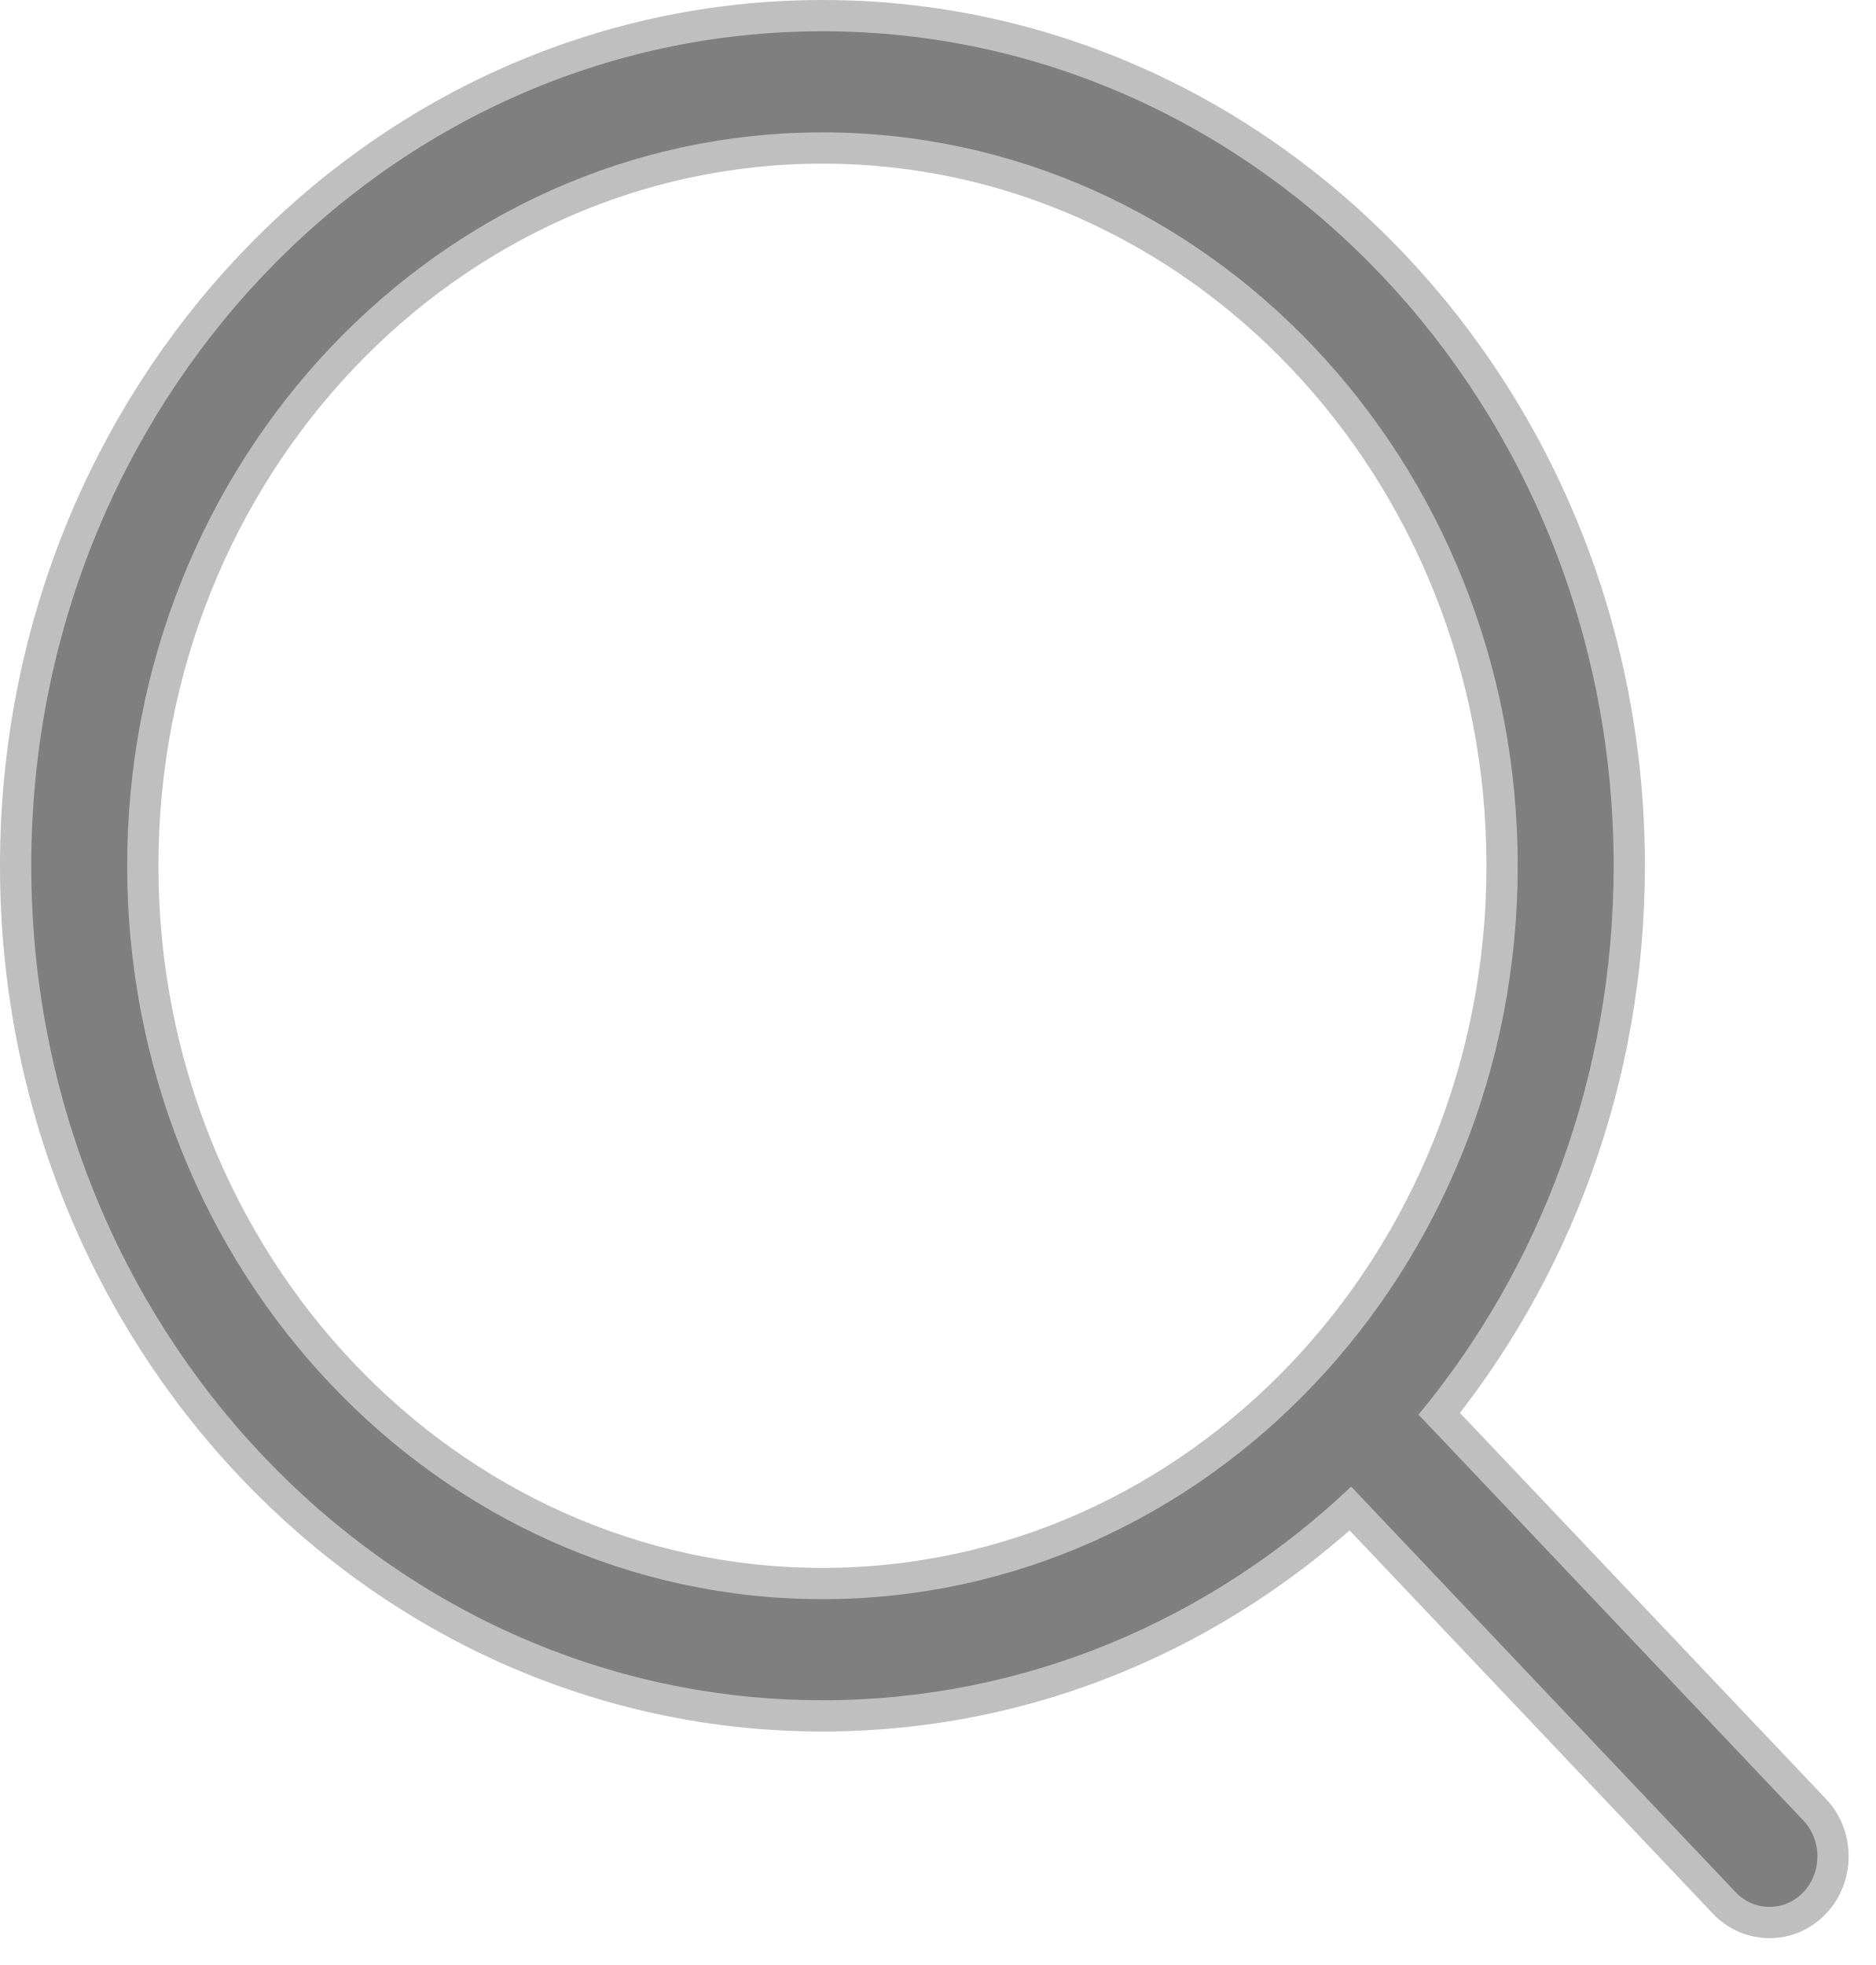
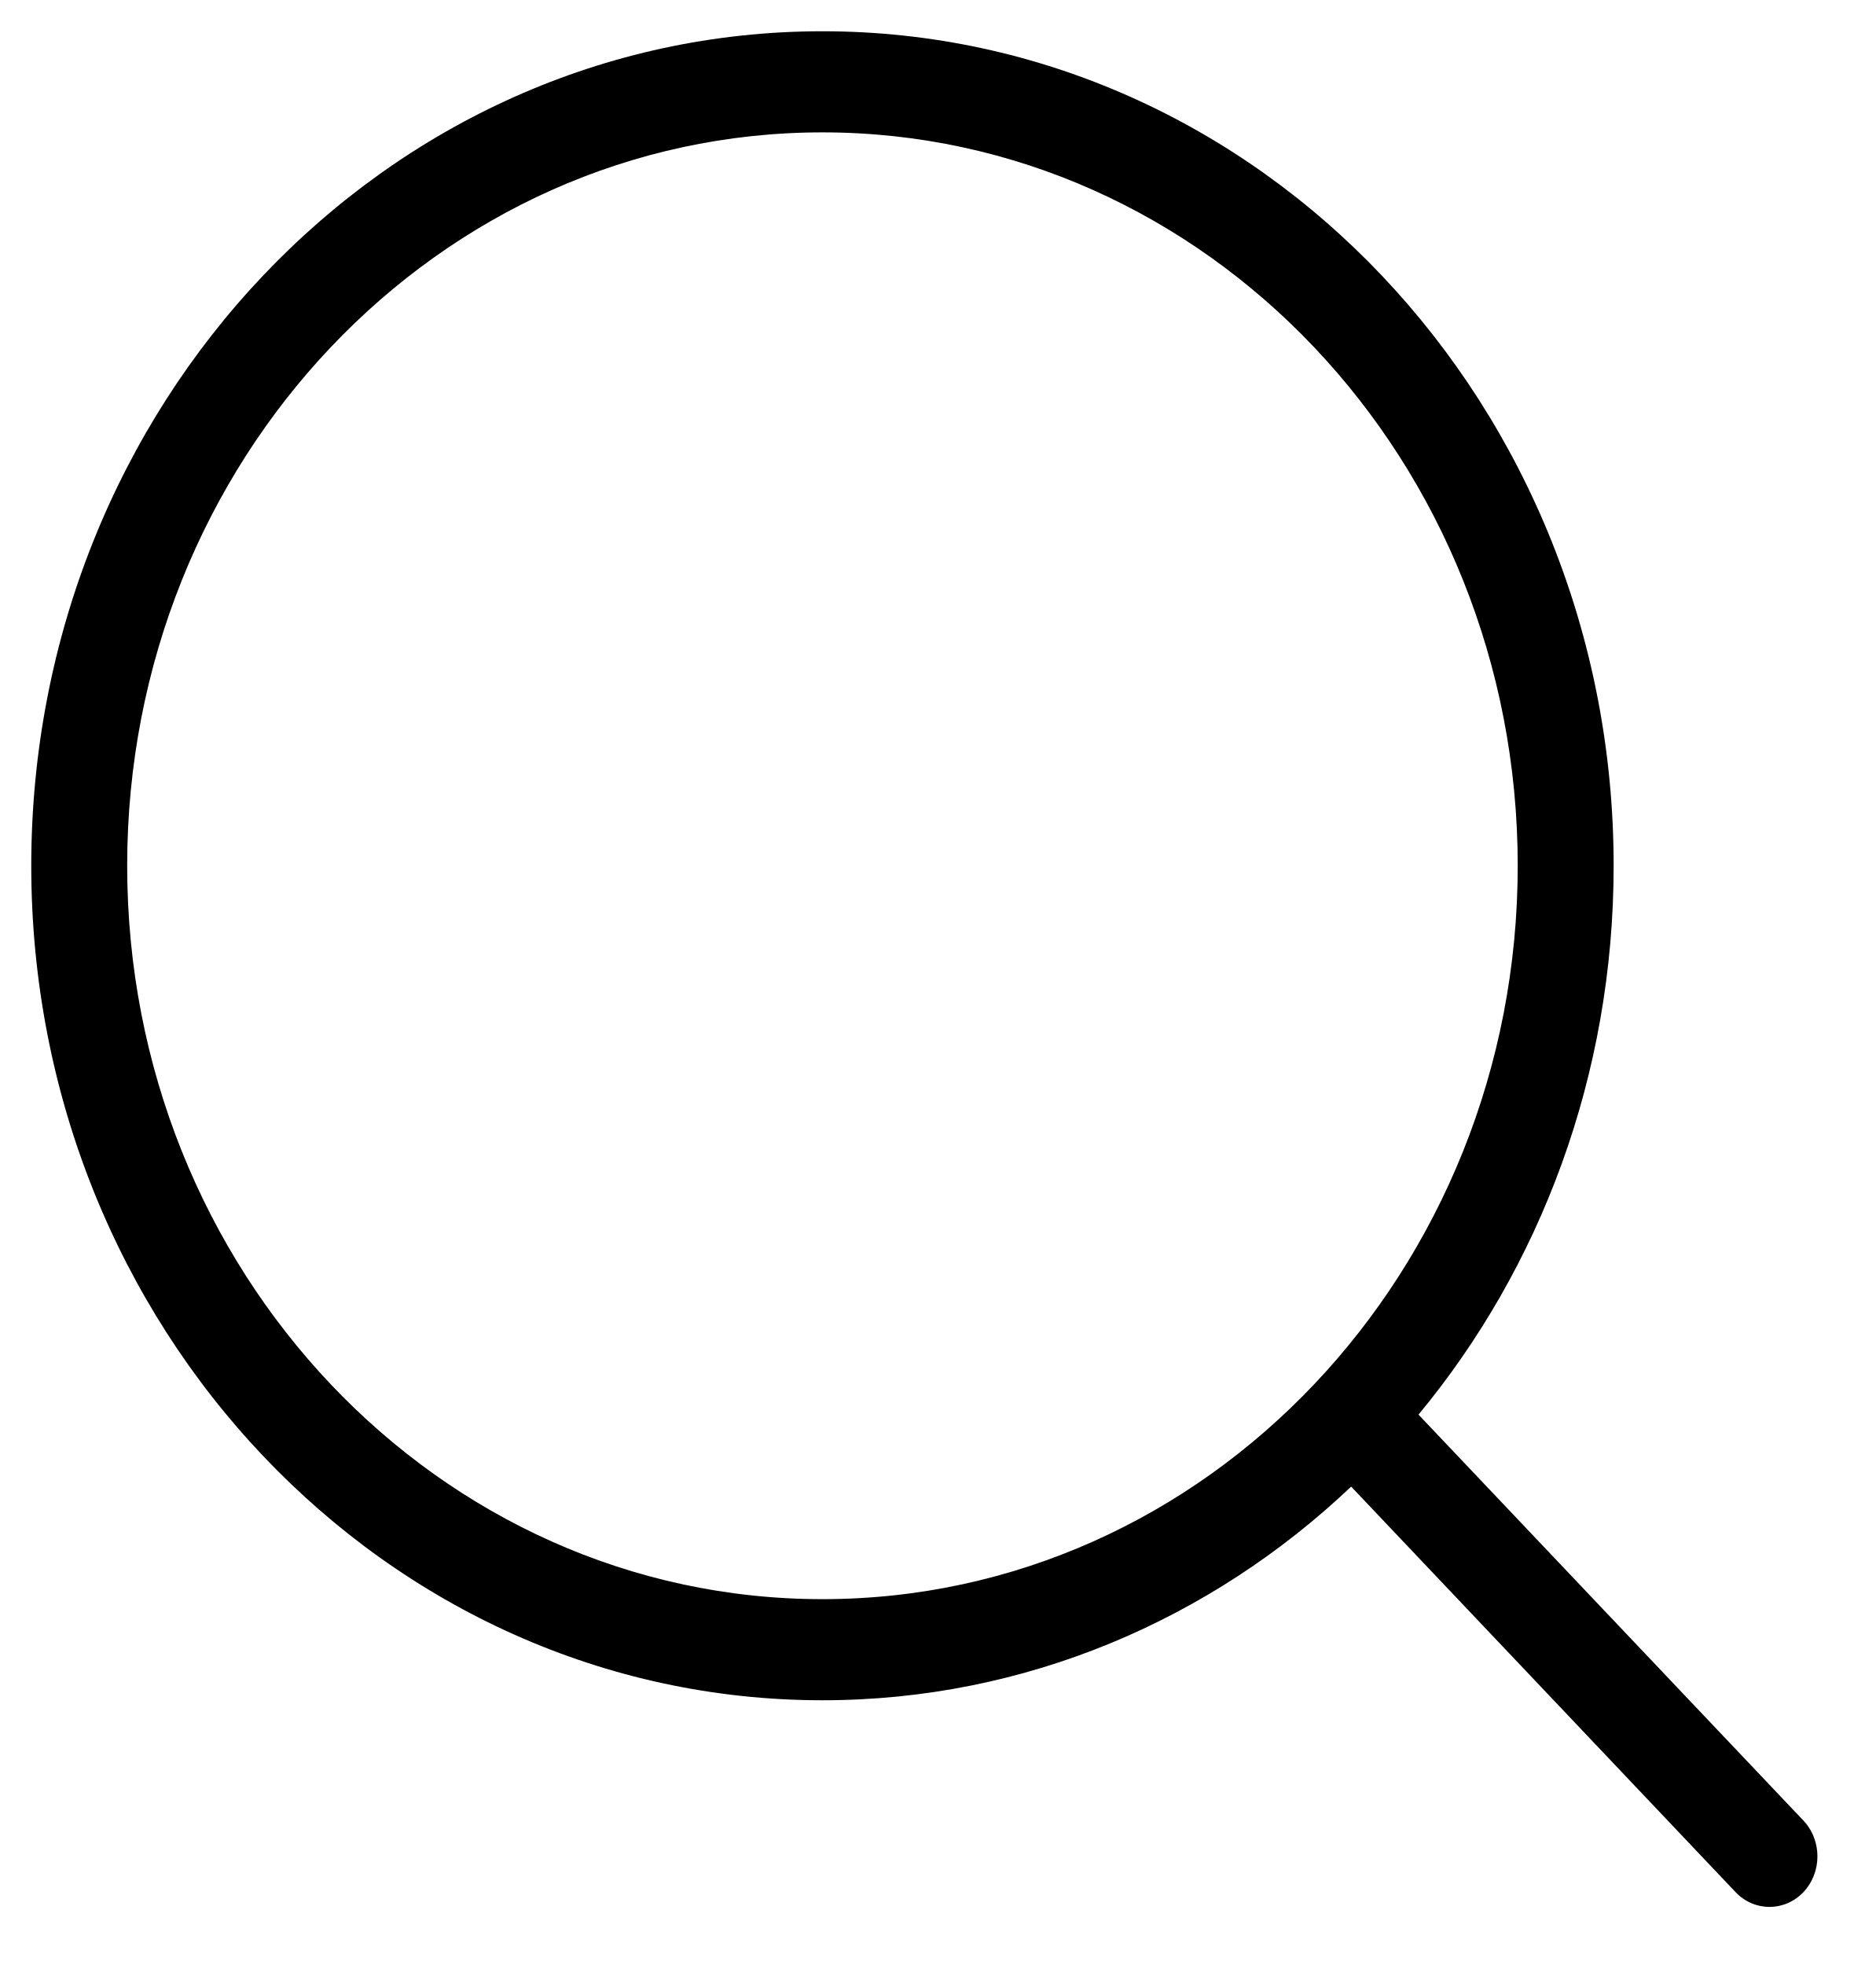
<svg xmlns="http://www.w3.org/2000/svg" width="21" height="22" viewBox="0 0 21 22" fill="none">
-   <path fill-rule="evenodd" clip-rule="evenodd" d="M15.129 16.644C13.56 18.131 11.485 19.036 9.209 19.036C4.316 19.036 0.35 14.853 0.35 9.693C0.35 4.533 4.316 0.35 9.209 0.35C14.102 0.35 18.068 4.533 18.068 9.693C18.068 12.046 17.244 14.195 15.883 15.838L20.193 20.383C20.402 20.605 20.402 20.963 20.193 21.184C19.983 21.405 19.643 21.405 19.433 21.184L15.129 16.644ZM16.994 9.693C16.994 14.228 13.509 17.904 9.209 17.904C4.909 17.904 1.424 14.228 1.424 9.693C1.424 5.159 4.909 1.482 9.209 1.482C13.509 1.482 16.994 5.159 16.994 9.693Z" fill="currentColor" fill-opacity="0.5" stroke="#808080" stroke-opacity="0.5" stroke-width="0.7" />
+   <path fill-rule="evenodd" clip-rule="evenodd" d="M15.129 16.644C13.56 18.131 11.485 19.036 9.209 19.036C4.316 19.036 0.35 14.853 0.35 9.693C0.35 4.533 4.316 0.35 9.209 0.35C14.102 0.35 18.068 4.533 18.068 9.693C18.068 12.046 17.244 14.195 15.883 15.838L20.193 20.383C20.402 20.605 20.402 20.963 20.193 21.184C19.983 21.405 19.643 21.405 19.433 21.184L15.129 16.644ZM16.994 9.693C16.994 14.228 13.509 17.904 9.209 17.904C4.909 17.904 1.424 14.228 1.424 9.693C1.424 5.159 4.909 1.482 9.209 1.482C13.509 1.482 16.994 5.159 16.994 9.693Z" fill="currentColor" />
</svg>
